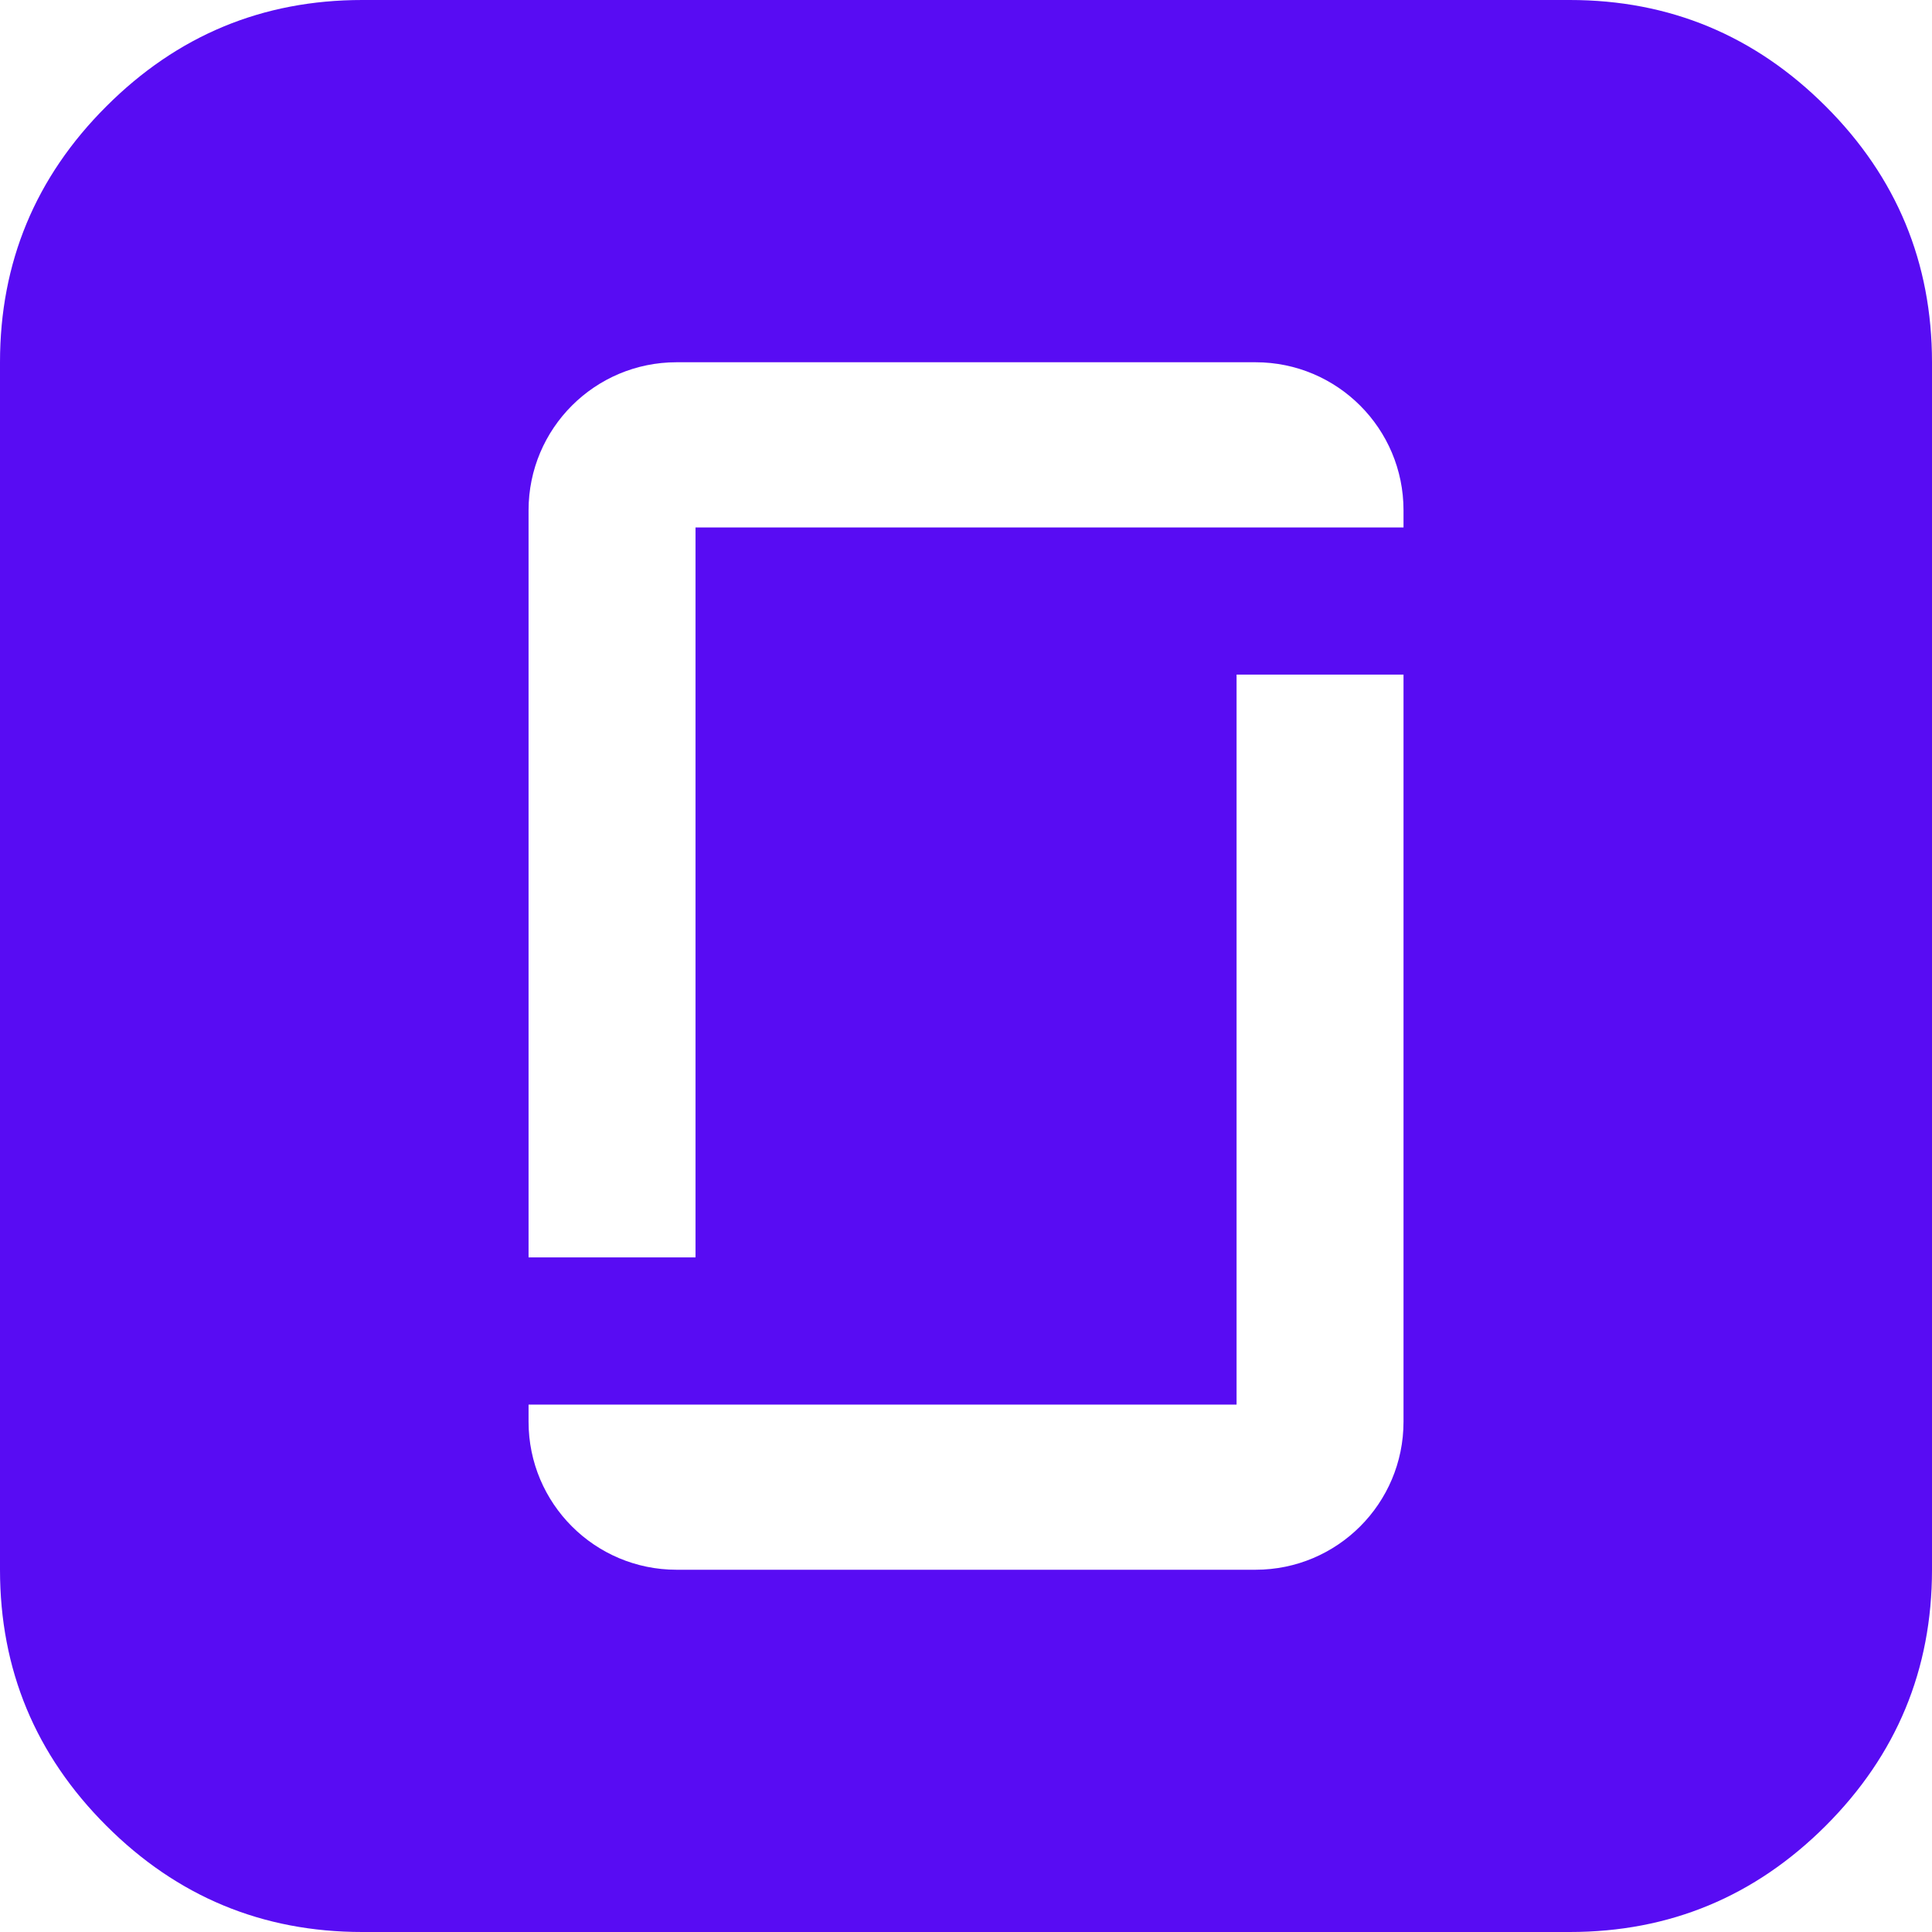
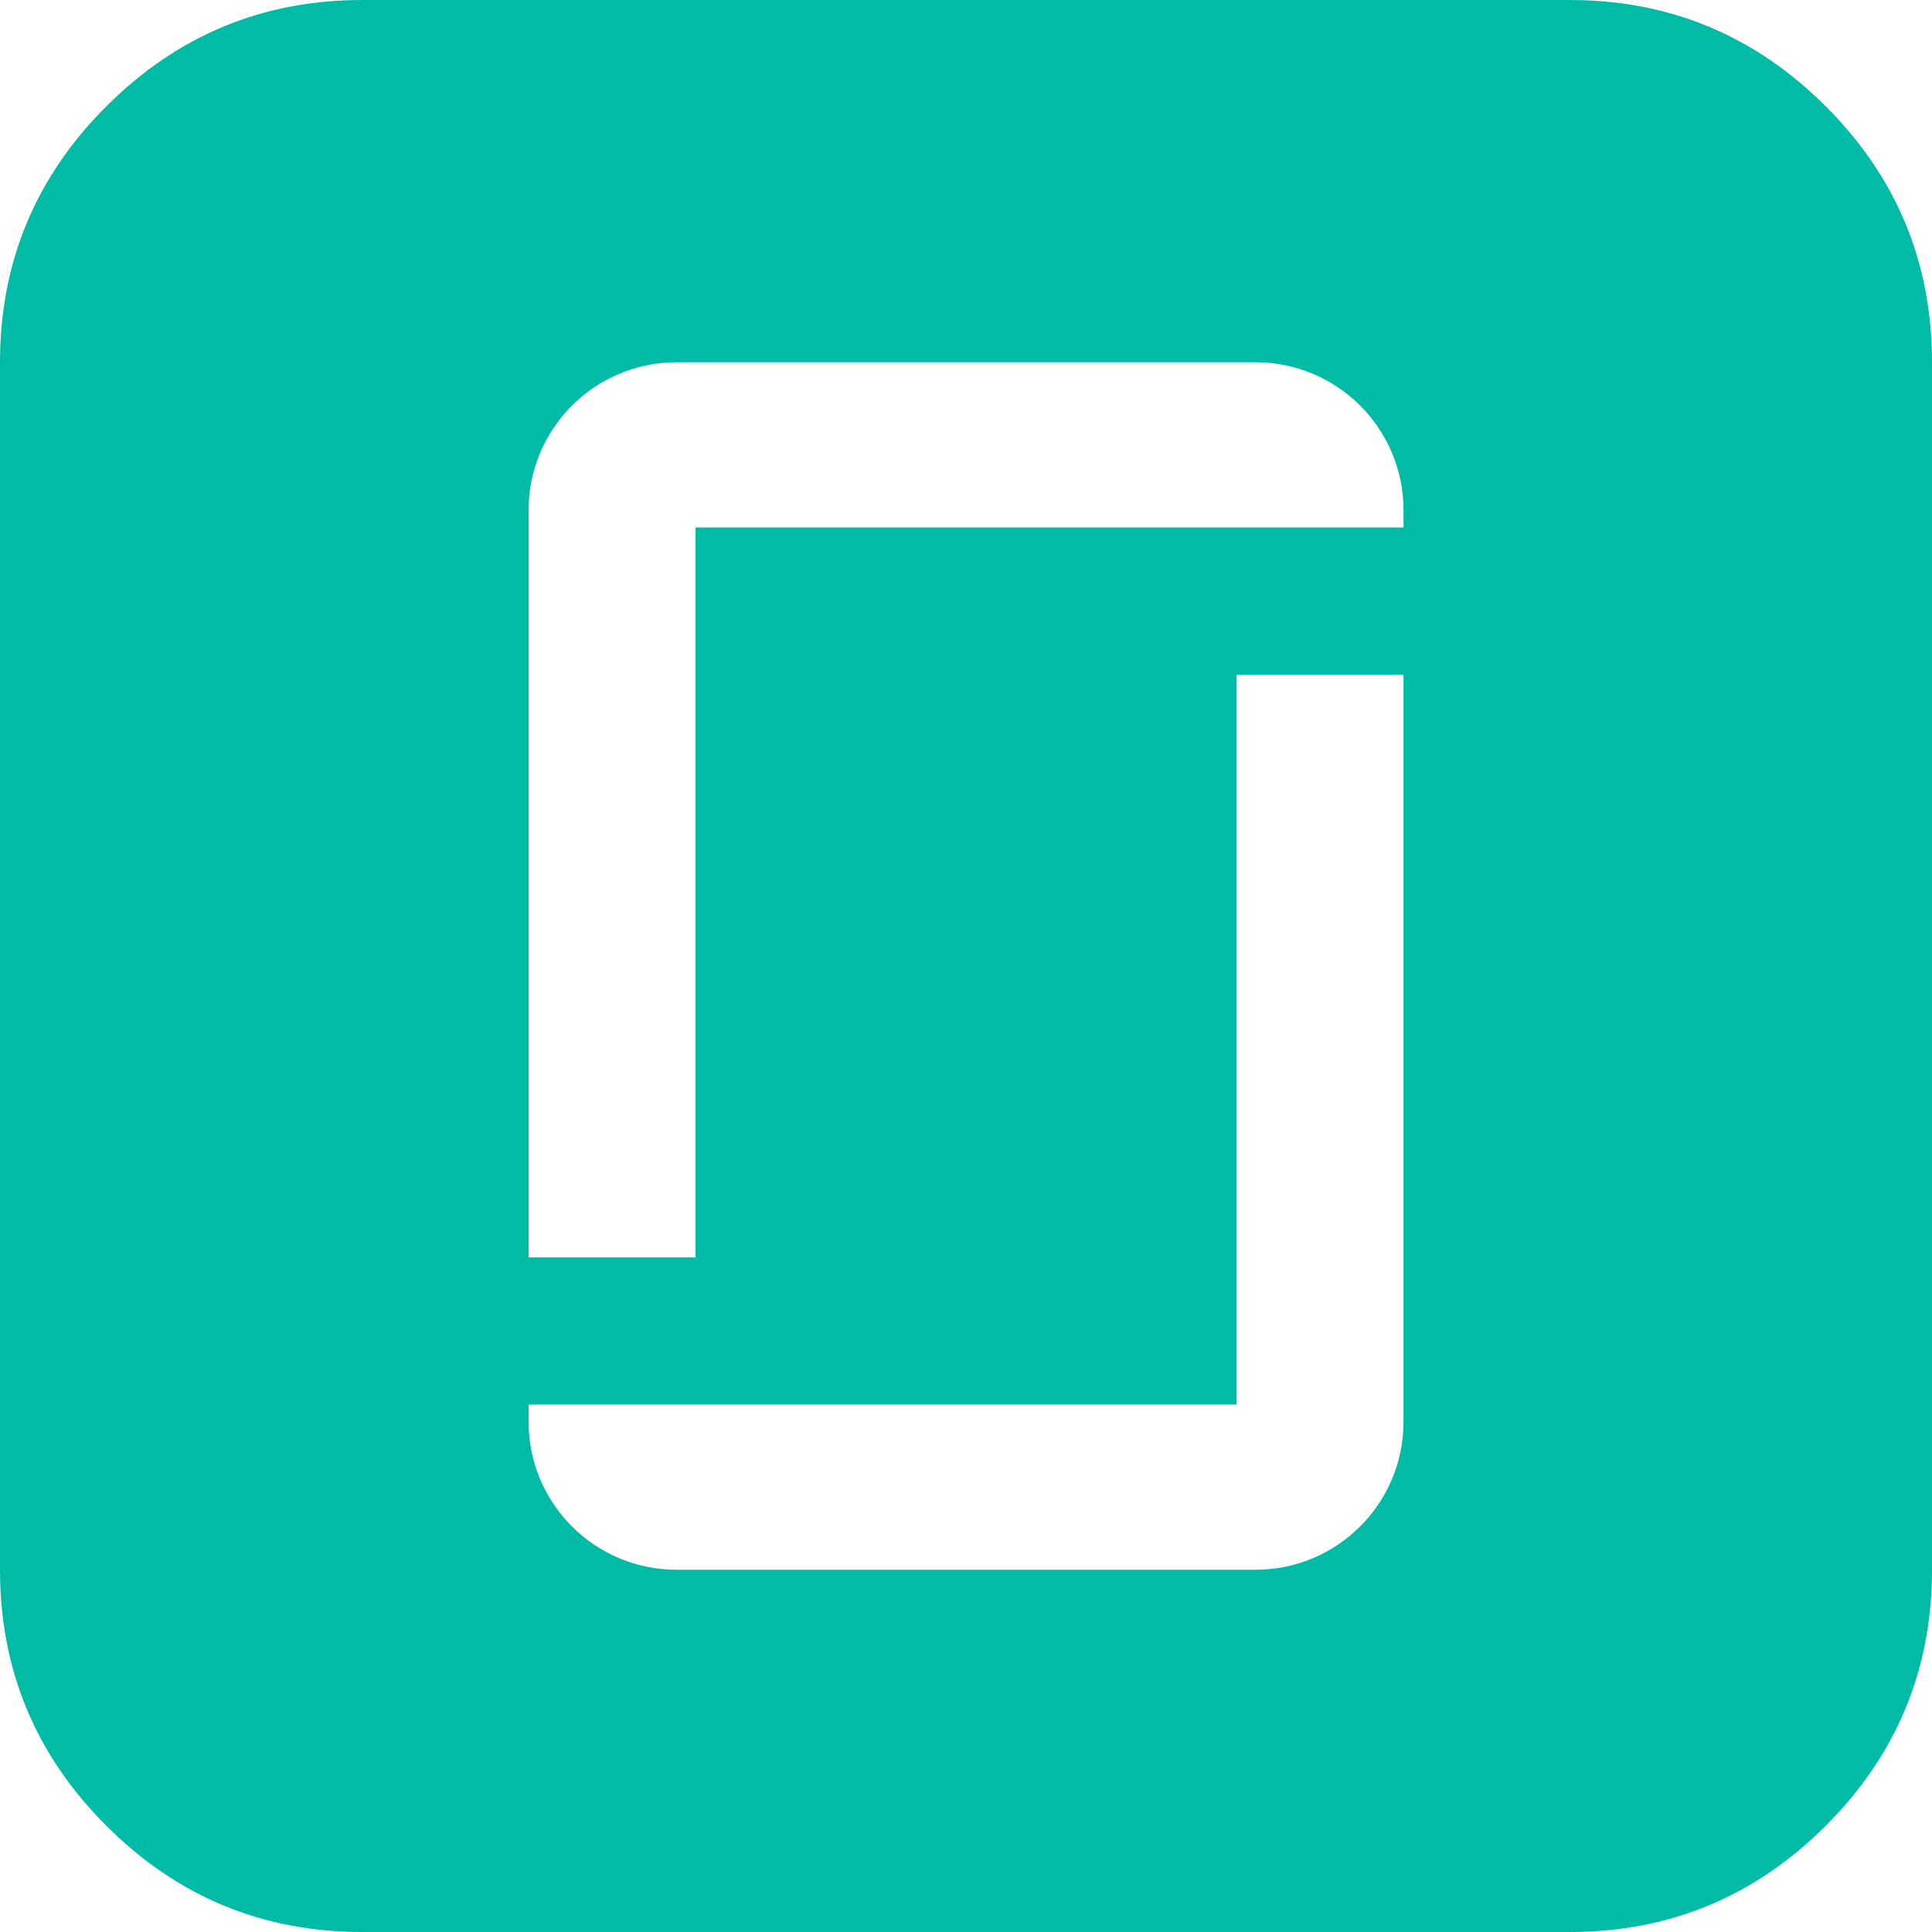
<svg xmlns="http://www.w3.org/2000/svg" width="24px" height="24px" viewBox="0 0 24 24" version="1.1">
  <g id="glassdoor" stroke="none" stroke-width="1" fill="none" fill-rule="evenodd">
-     <path d="M17.435,6.552 L8.64,6.552 L8.64,15.62 L6.566,15.62 L6.566,6.339 C6.566,5.323 7.389,4.5 8.405,4.5 L15.596,4.5 C16.612,4.5 17.435,5.323 17.435,6.339 L17.435,6.552 Z M17.435,17.661 C17.435,18.677 16.612,19.5 15.596,19.5 L8.405,19.5 C7.389,19.5 6.566,18.677 6.566,17.661 L6.566,17.448 L15.361,17.448 L15.361,8.38 L17.435,8.38 L17.435,17.661 Z M22.68,1.321 C21.799,0.441 20.74,-0 19.5,-0 L4.5,-0 C3.26,-0 2.201,0.441 1.321,1.321 C0.44,2.2 -0,3.261 -0,4.5 L-0,19.5 C-0,20.74 0.44,21.8 1.321,22.68 C2.201,23.56 3.26,24 4.5,24 L19.5,24 C20.74,24 21.799,23.56 22.68,22.68 C23.56,21.8 24,20.74 24,19.5 L24,4.5 C24,3.261 23.56,2.2 22.68,1.321 L22.68,1.321 Z" id="Fill-1" fill="#580CF3" />
+     <path d="M17.435,6.552 L8.64,6.552 L8.64,15.62 L6.566,15.62 L6.566,6.339 C6.566,5.323 7.389,4.5 8.405,4.5 L15.596,4.5 C16.612,4.5 17.435,5.323 17.435,6.339 L17.435,6.552 Z M17.435,17.661 C17.435,18.677 16.612,19.5 15.596,19.5 L8.405,19.5 C7.389,19.5 6.566,18.677 6.566,17.661 L6.566,17.448 L15.361,17.448 L15.361,8.38 L17.435,8.38 L17.435,17.661 Z M22.68,1.321 C21.799,0.441 20.74,-0 19.5,-0 L4.5,-0 C3.26,-0 2.201,0.441 1.321,1.321 C0.44,2.2 -0,3.261 -0,4.5 L-0,19.5 C-0,20.74 0.44,21.8 1.321,22.68 C2.201,23.56 3.26,24 4.5,24 L19.5,24 C20.74,24 21.799,23.56 22.68,22.68 C23.56,21.8 24,20.74 24,19.5 L24,4.5 C24,3.261 23.56,2.2 22.68,1.321 L22.68,1.321 Z" id="Fill-1" fill="#00BBA6" />
  </g>
</svg>
